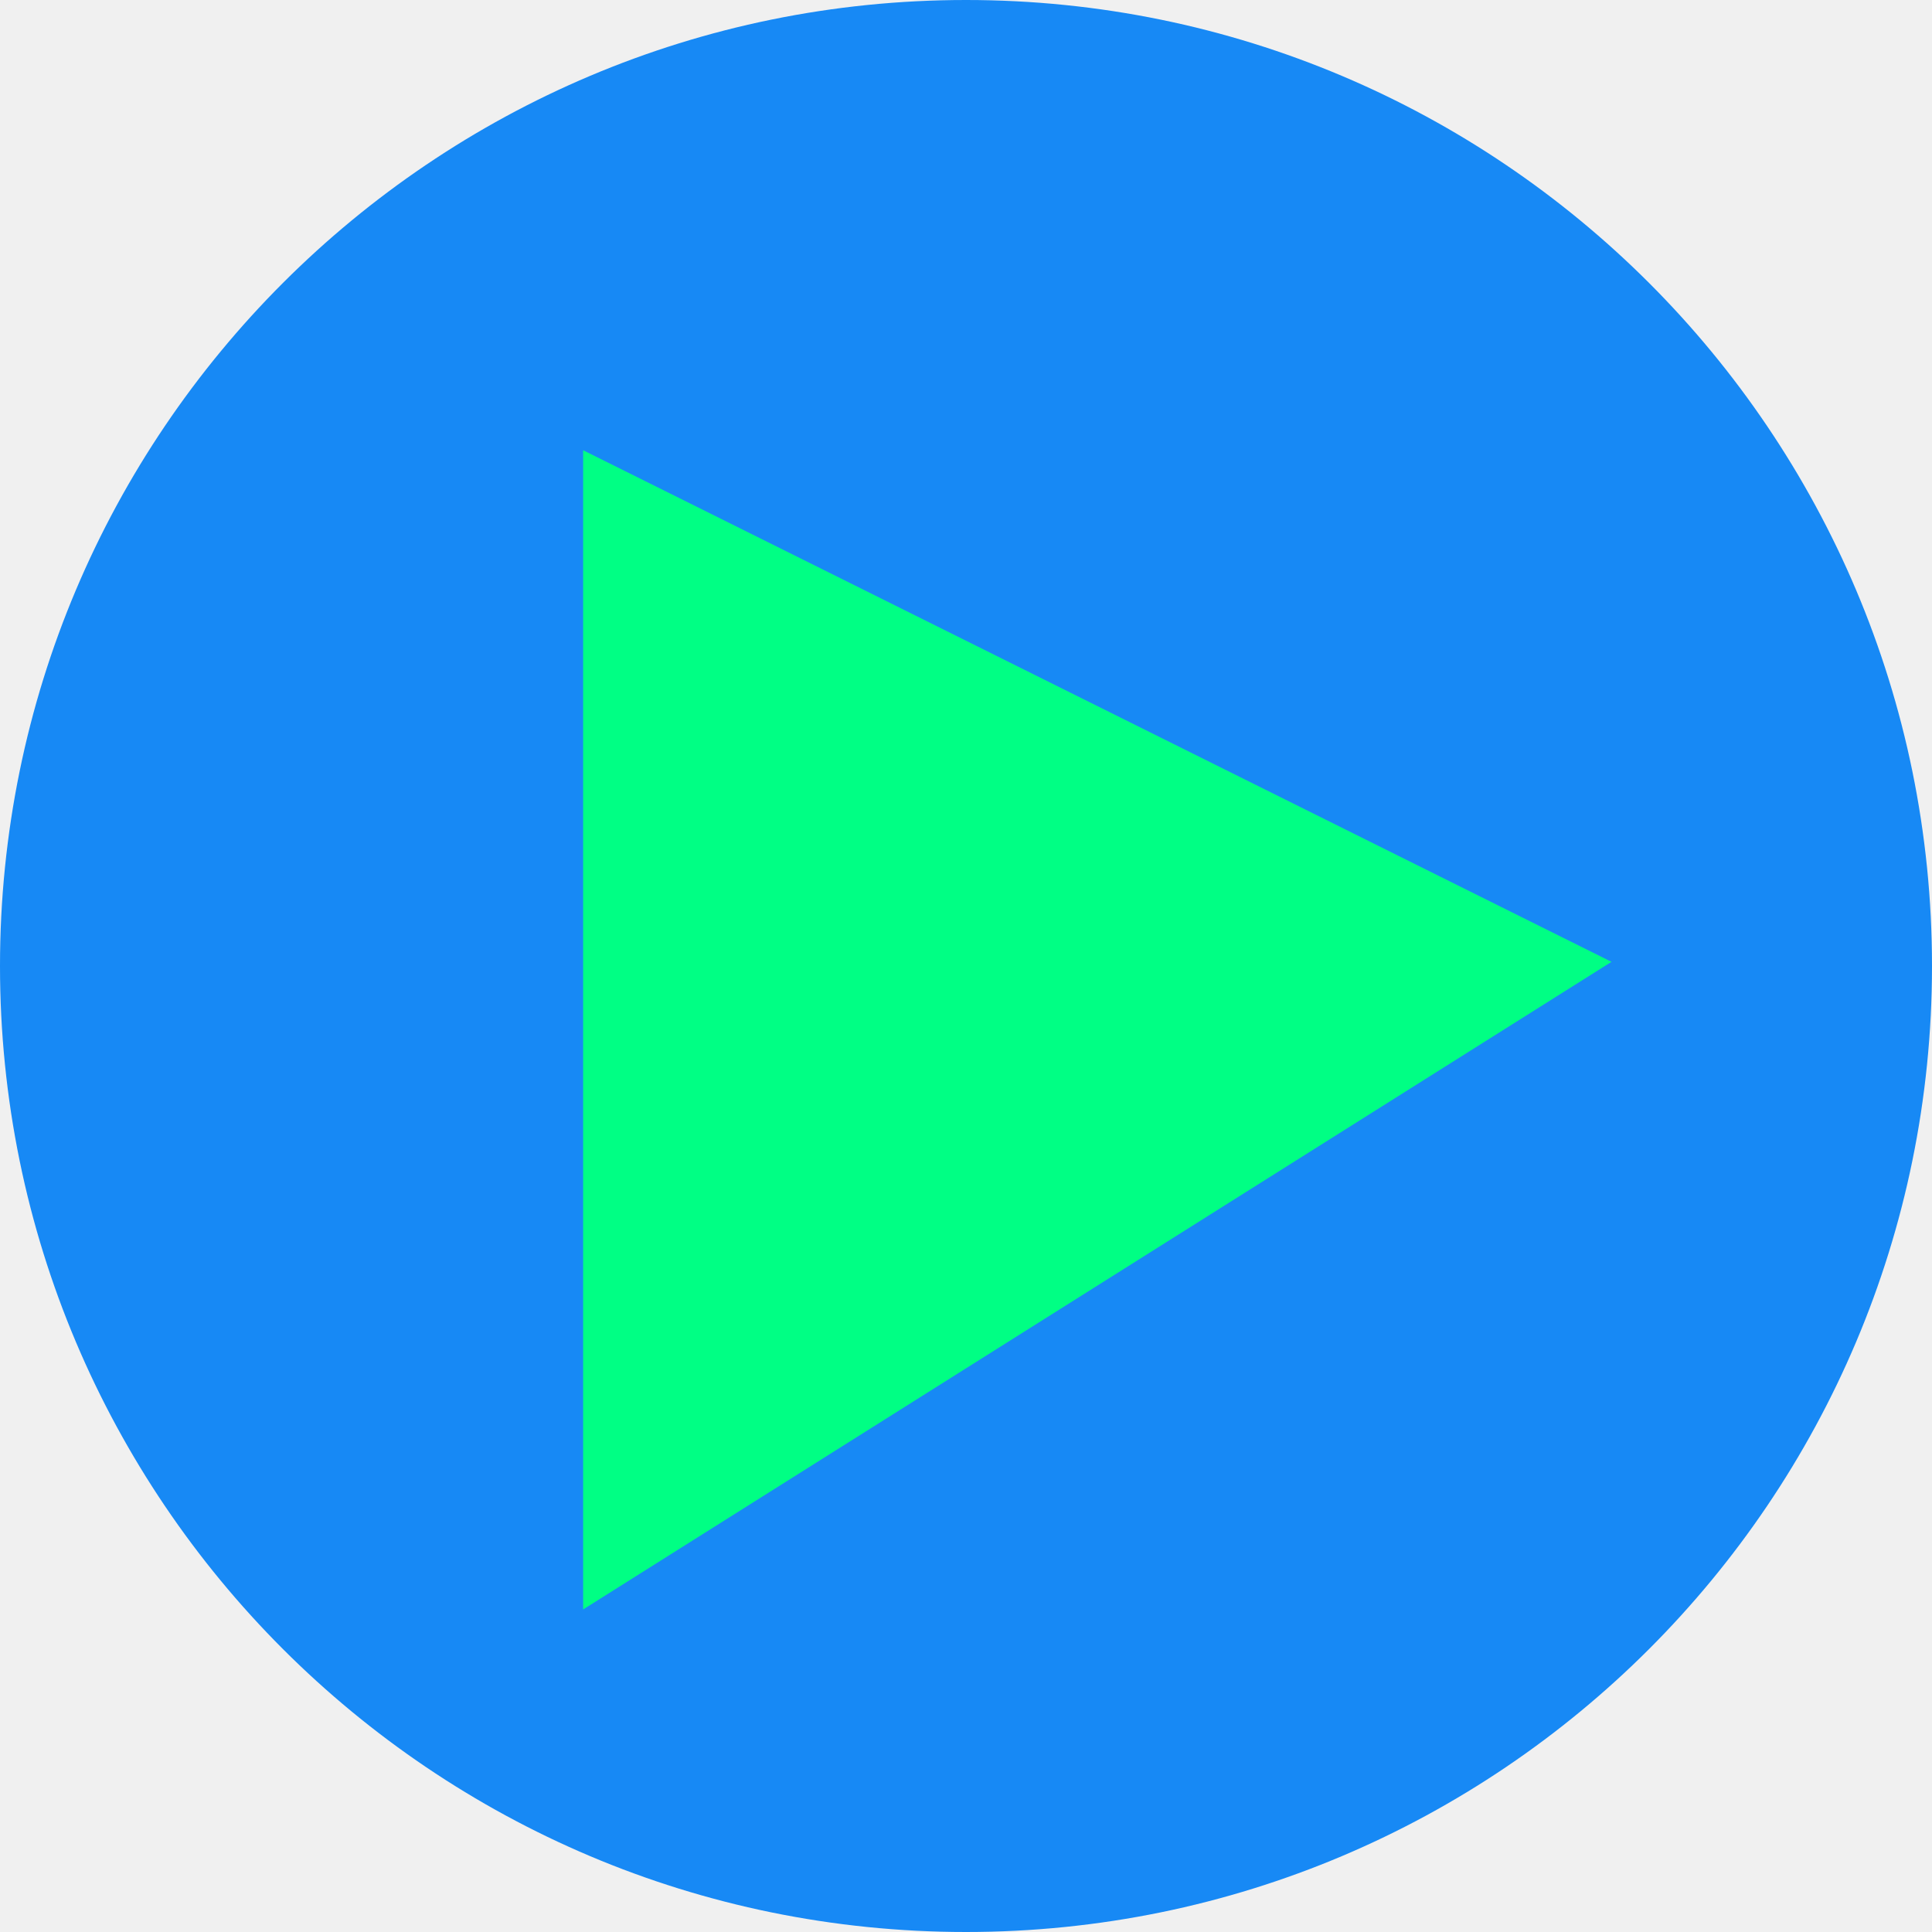
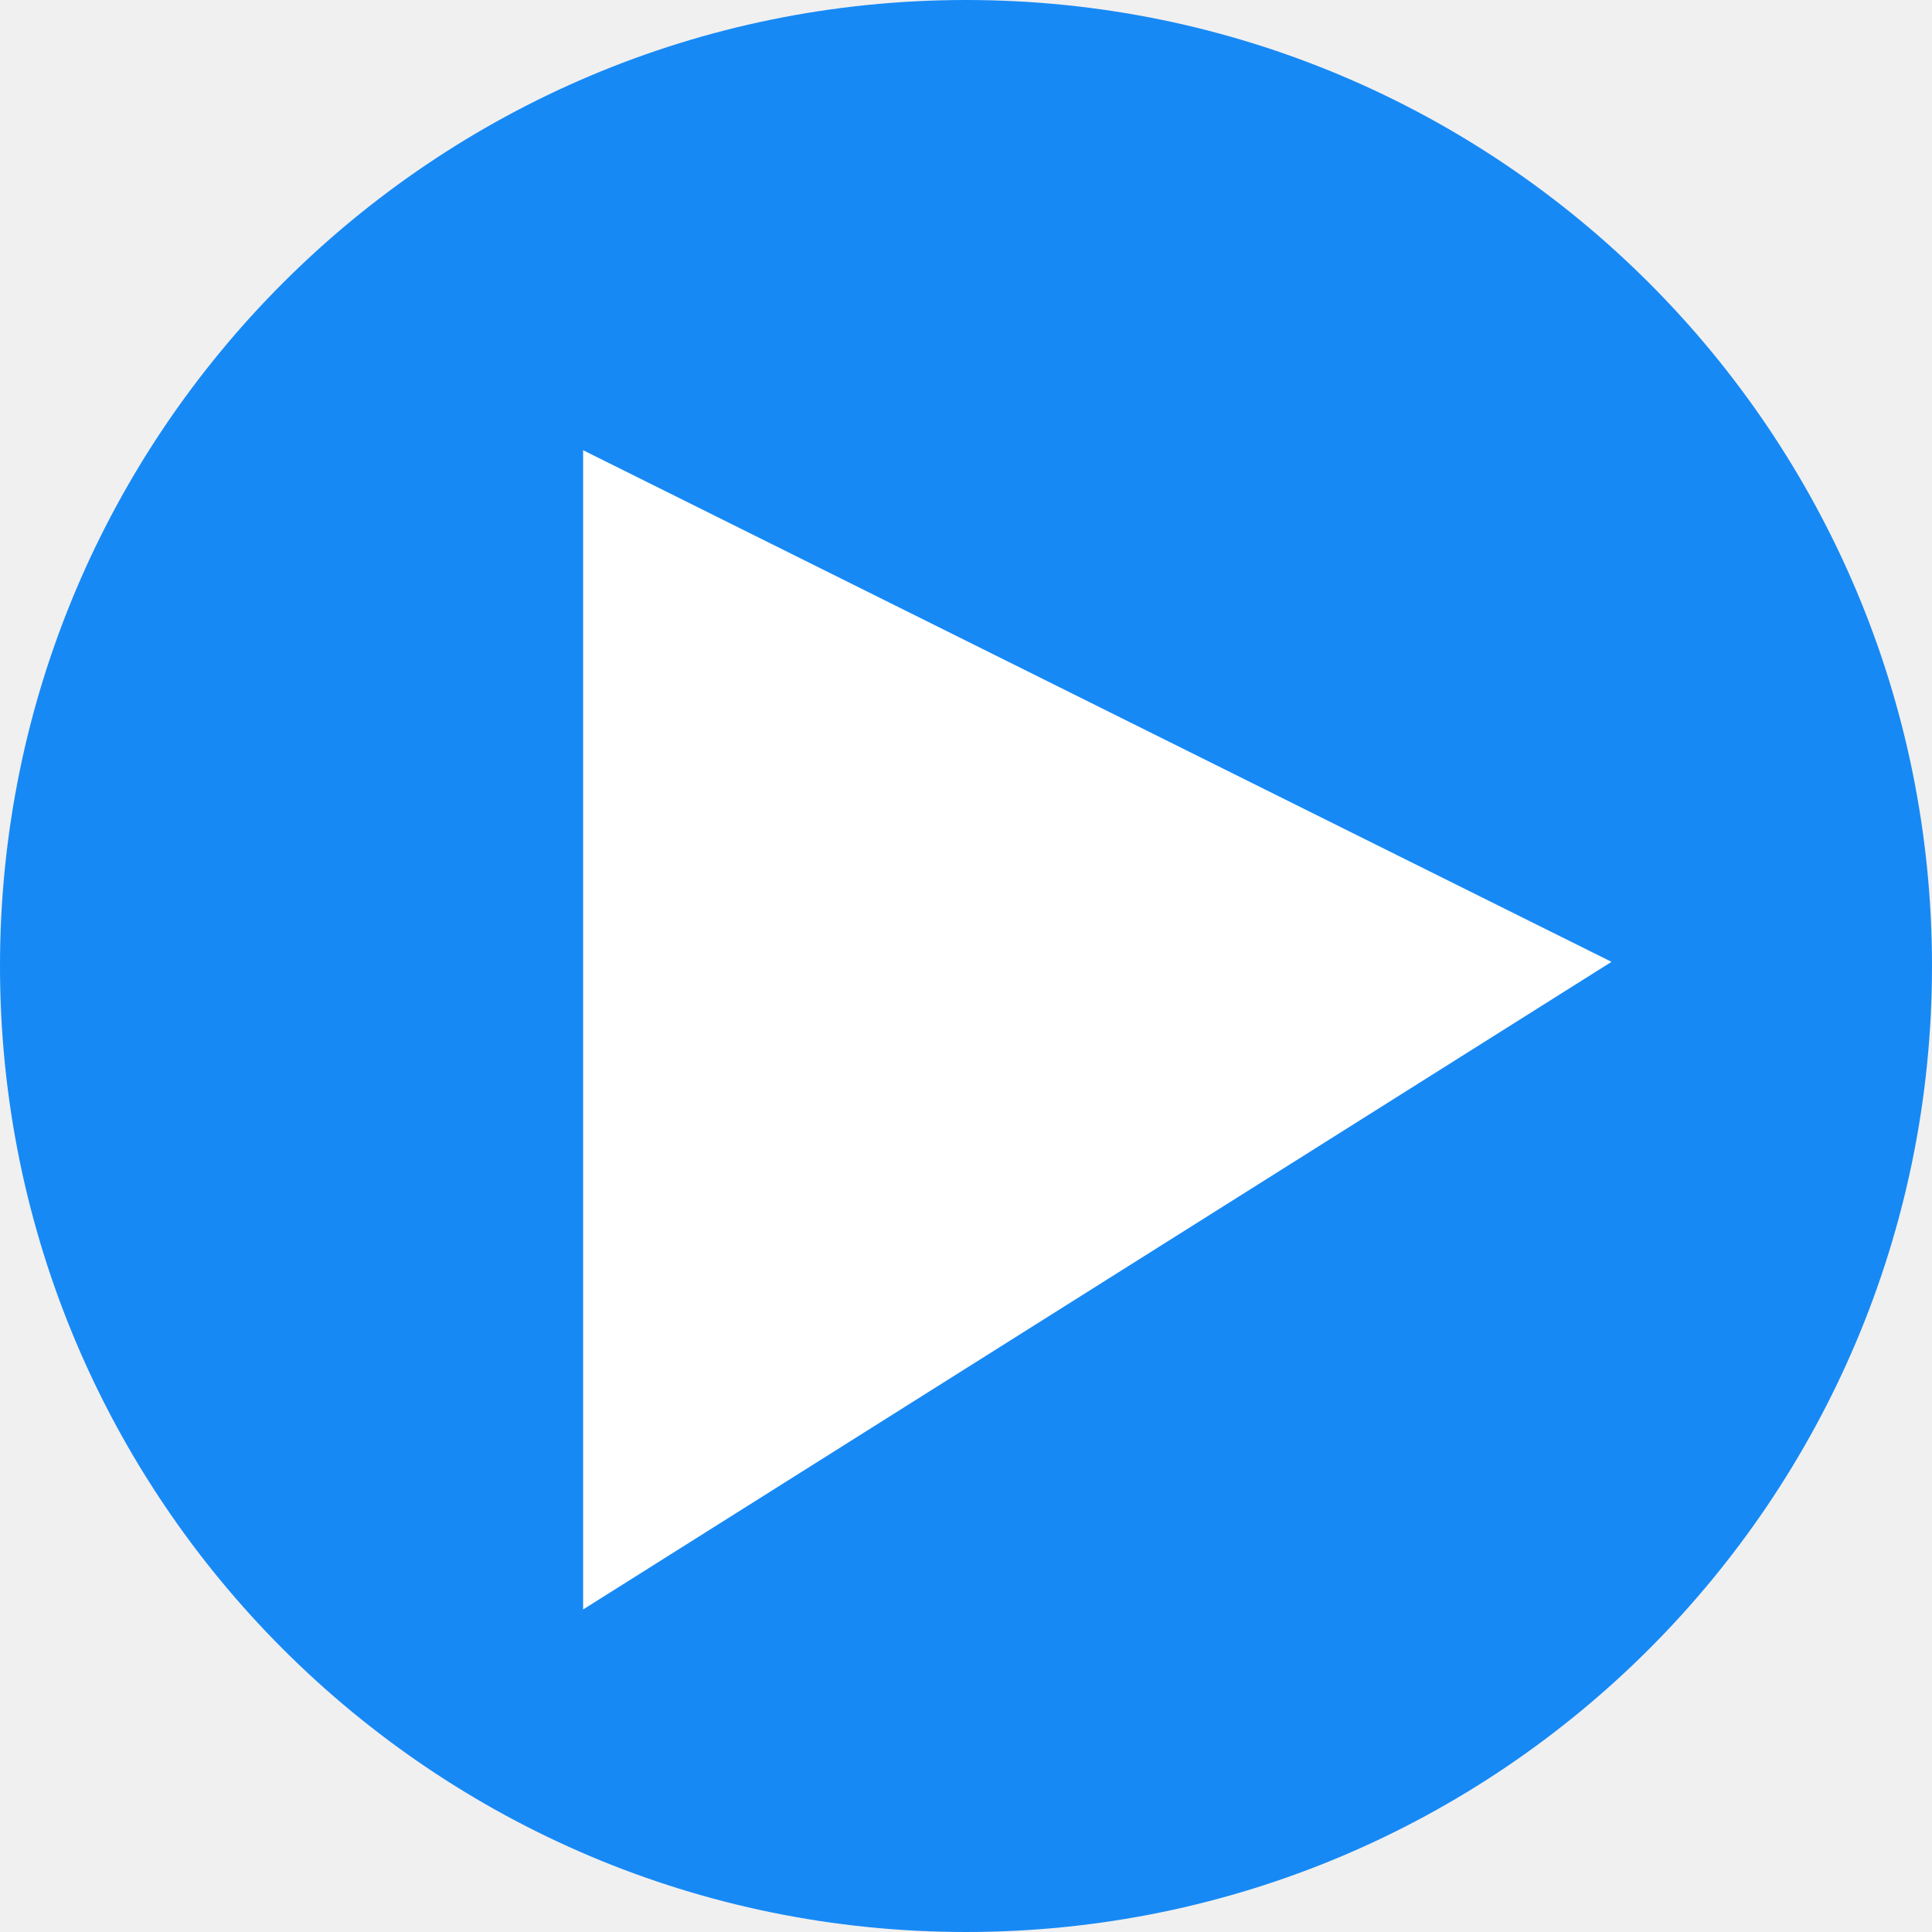
<svg xmlns="http://www.w3.org/2000/svg" version="2.0" viewBox="95.55 47.17 935.81 935.81">
  <path fill="#1789F5" d="M563.45,47.17C821.87,47.17,1031.36,256.66,1031.36,515.08C1031.36,773.49,821.87,982.98,563.45,982.98C305.04,982.98,95.55,773.49,95.55,515.08C95.55,256.66,305.04,47.17,563.45,47.17z" />
-   <path fill="#00FF84" d="M378.00,826.75L378.00,265.25L876.12,513.06" />
+   <path fill="#fff" d="M378.00,826.75L378.00,265.25L876.12,513.06" />
</svg>
